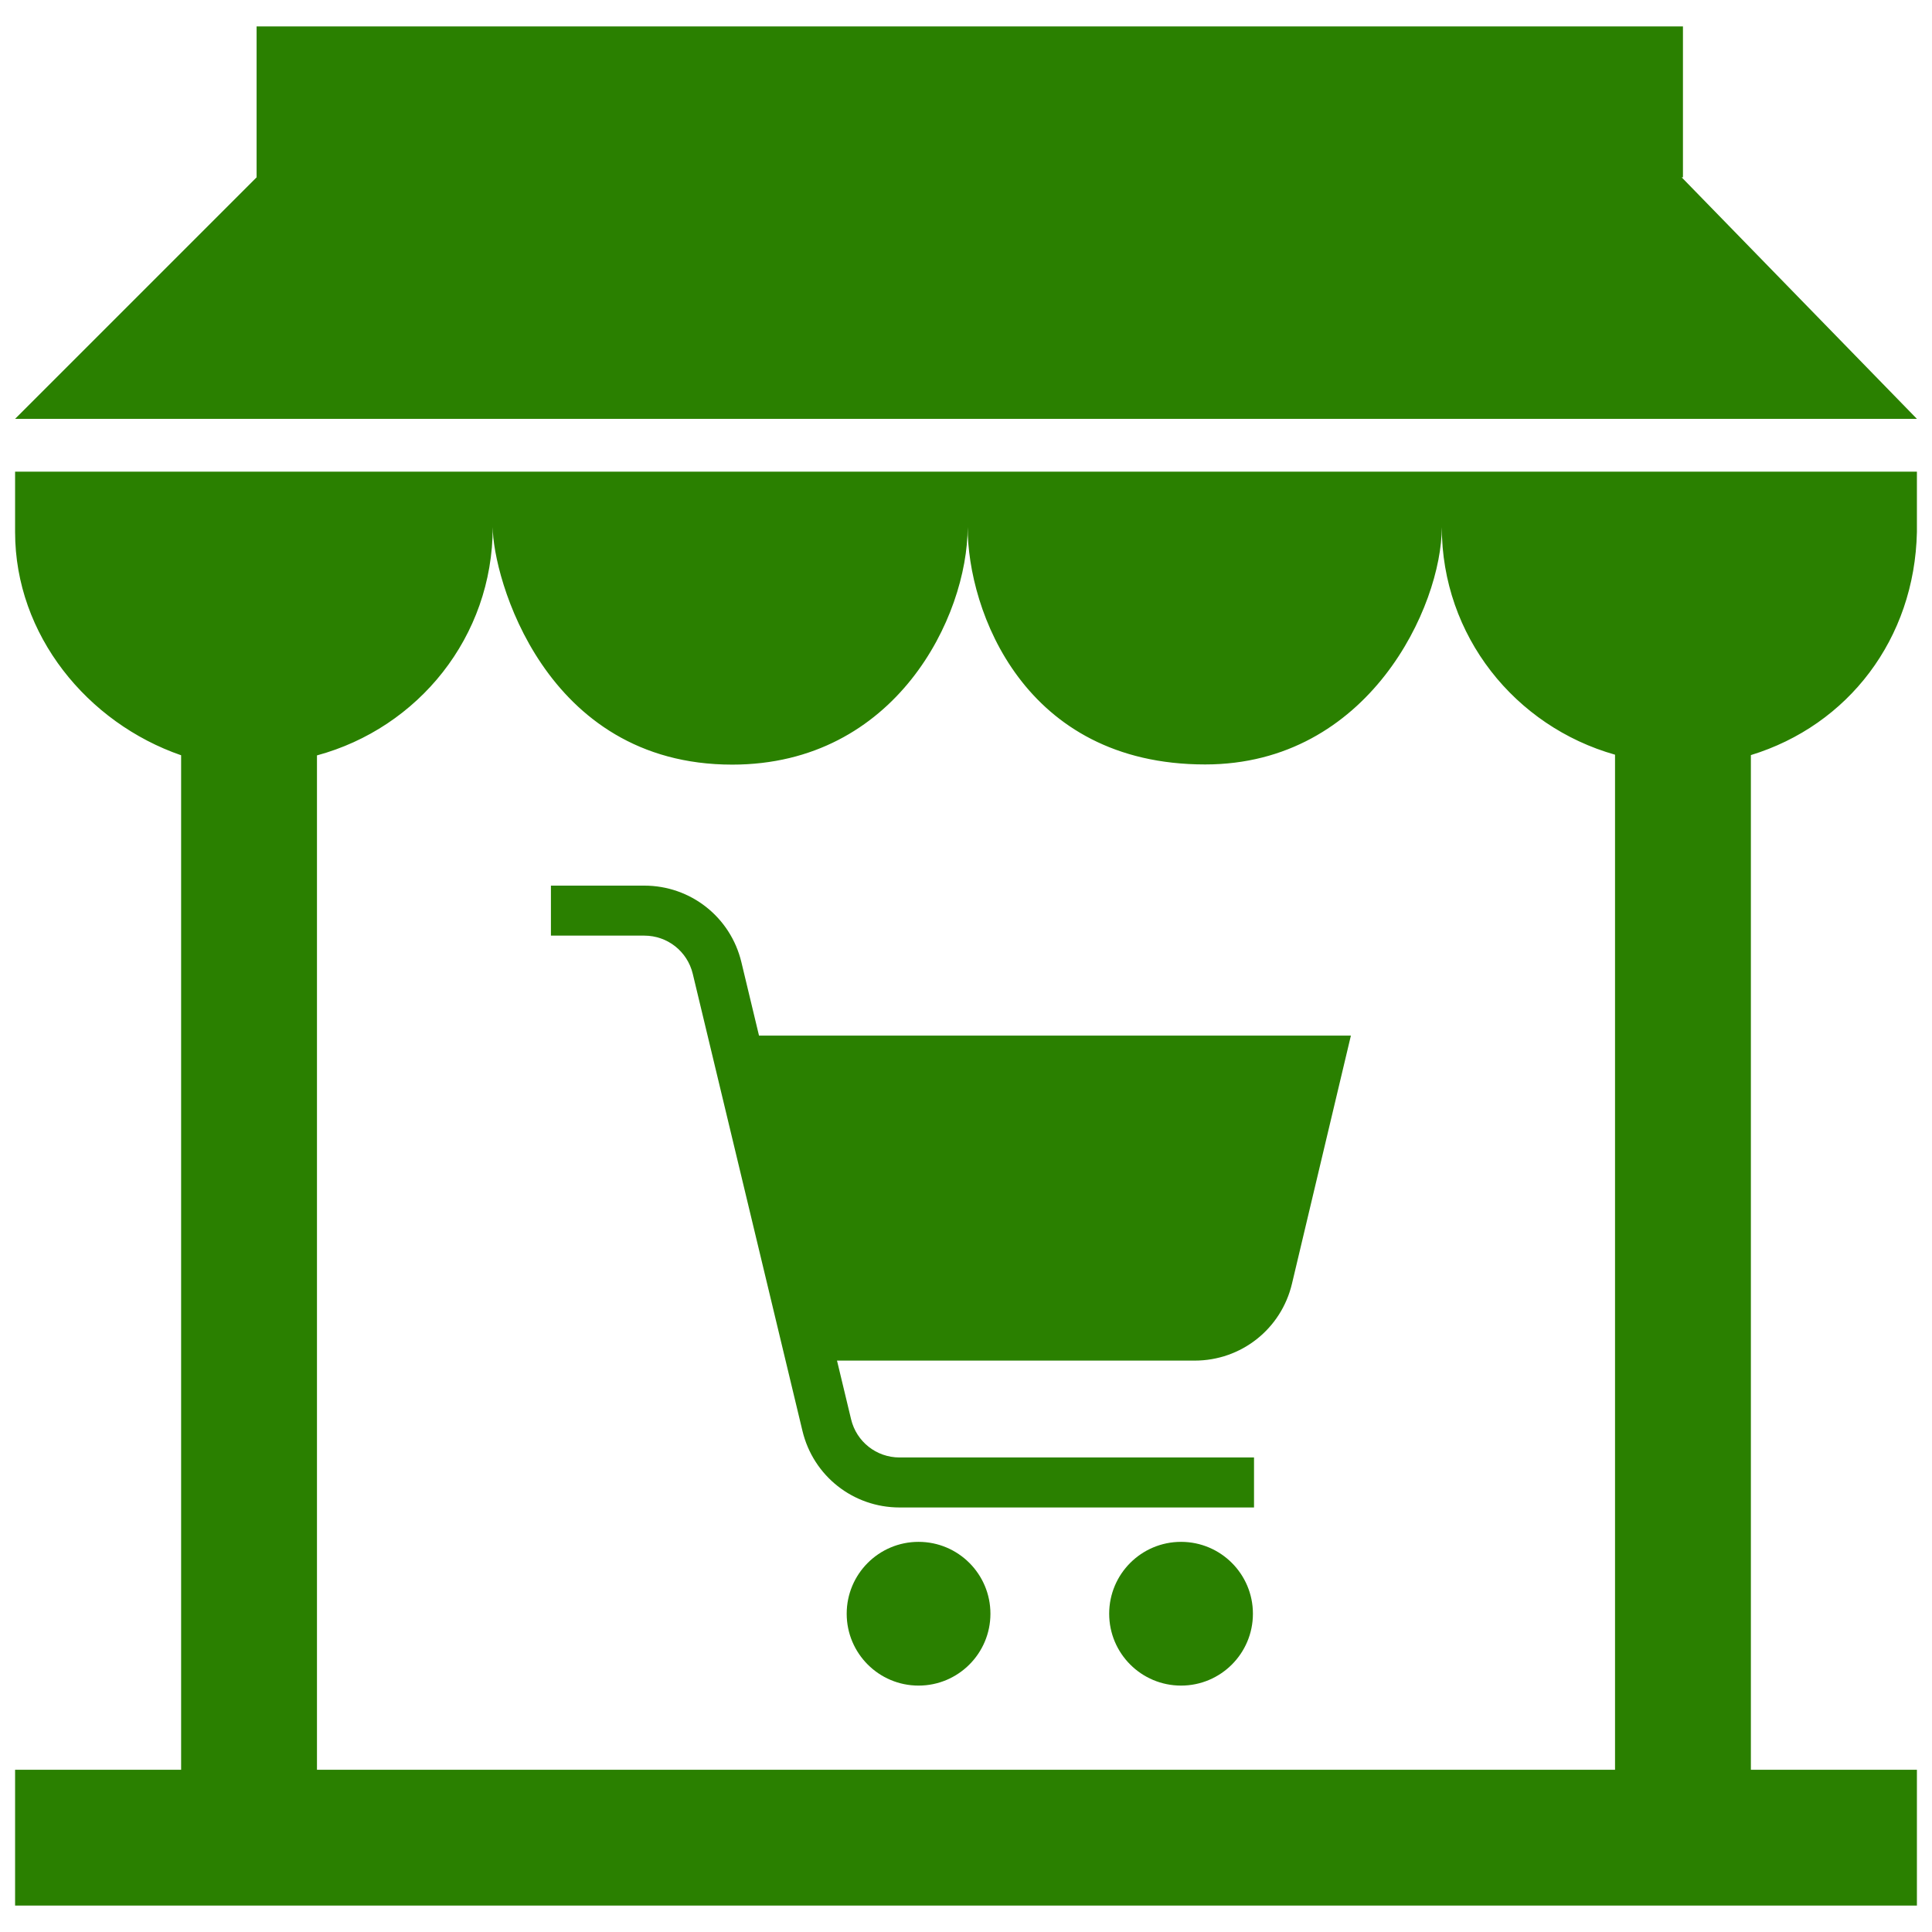
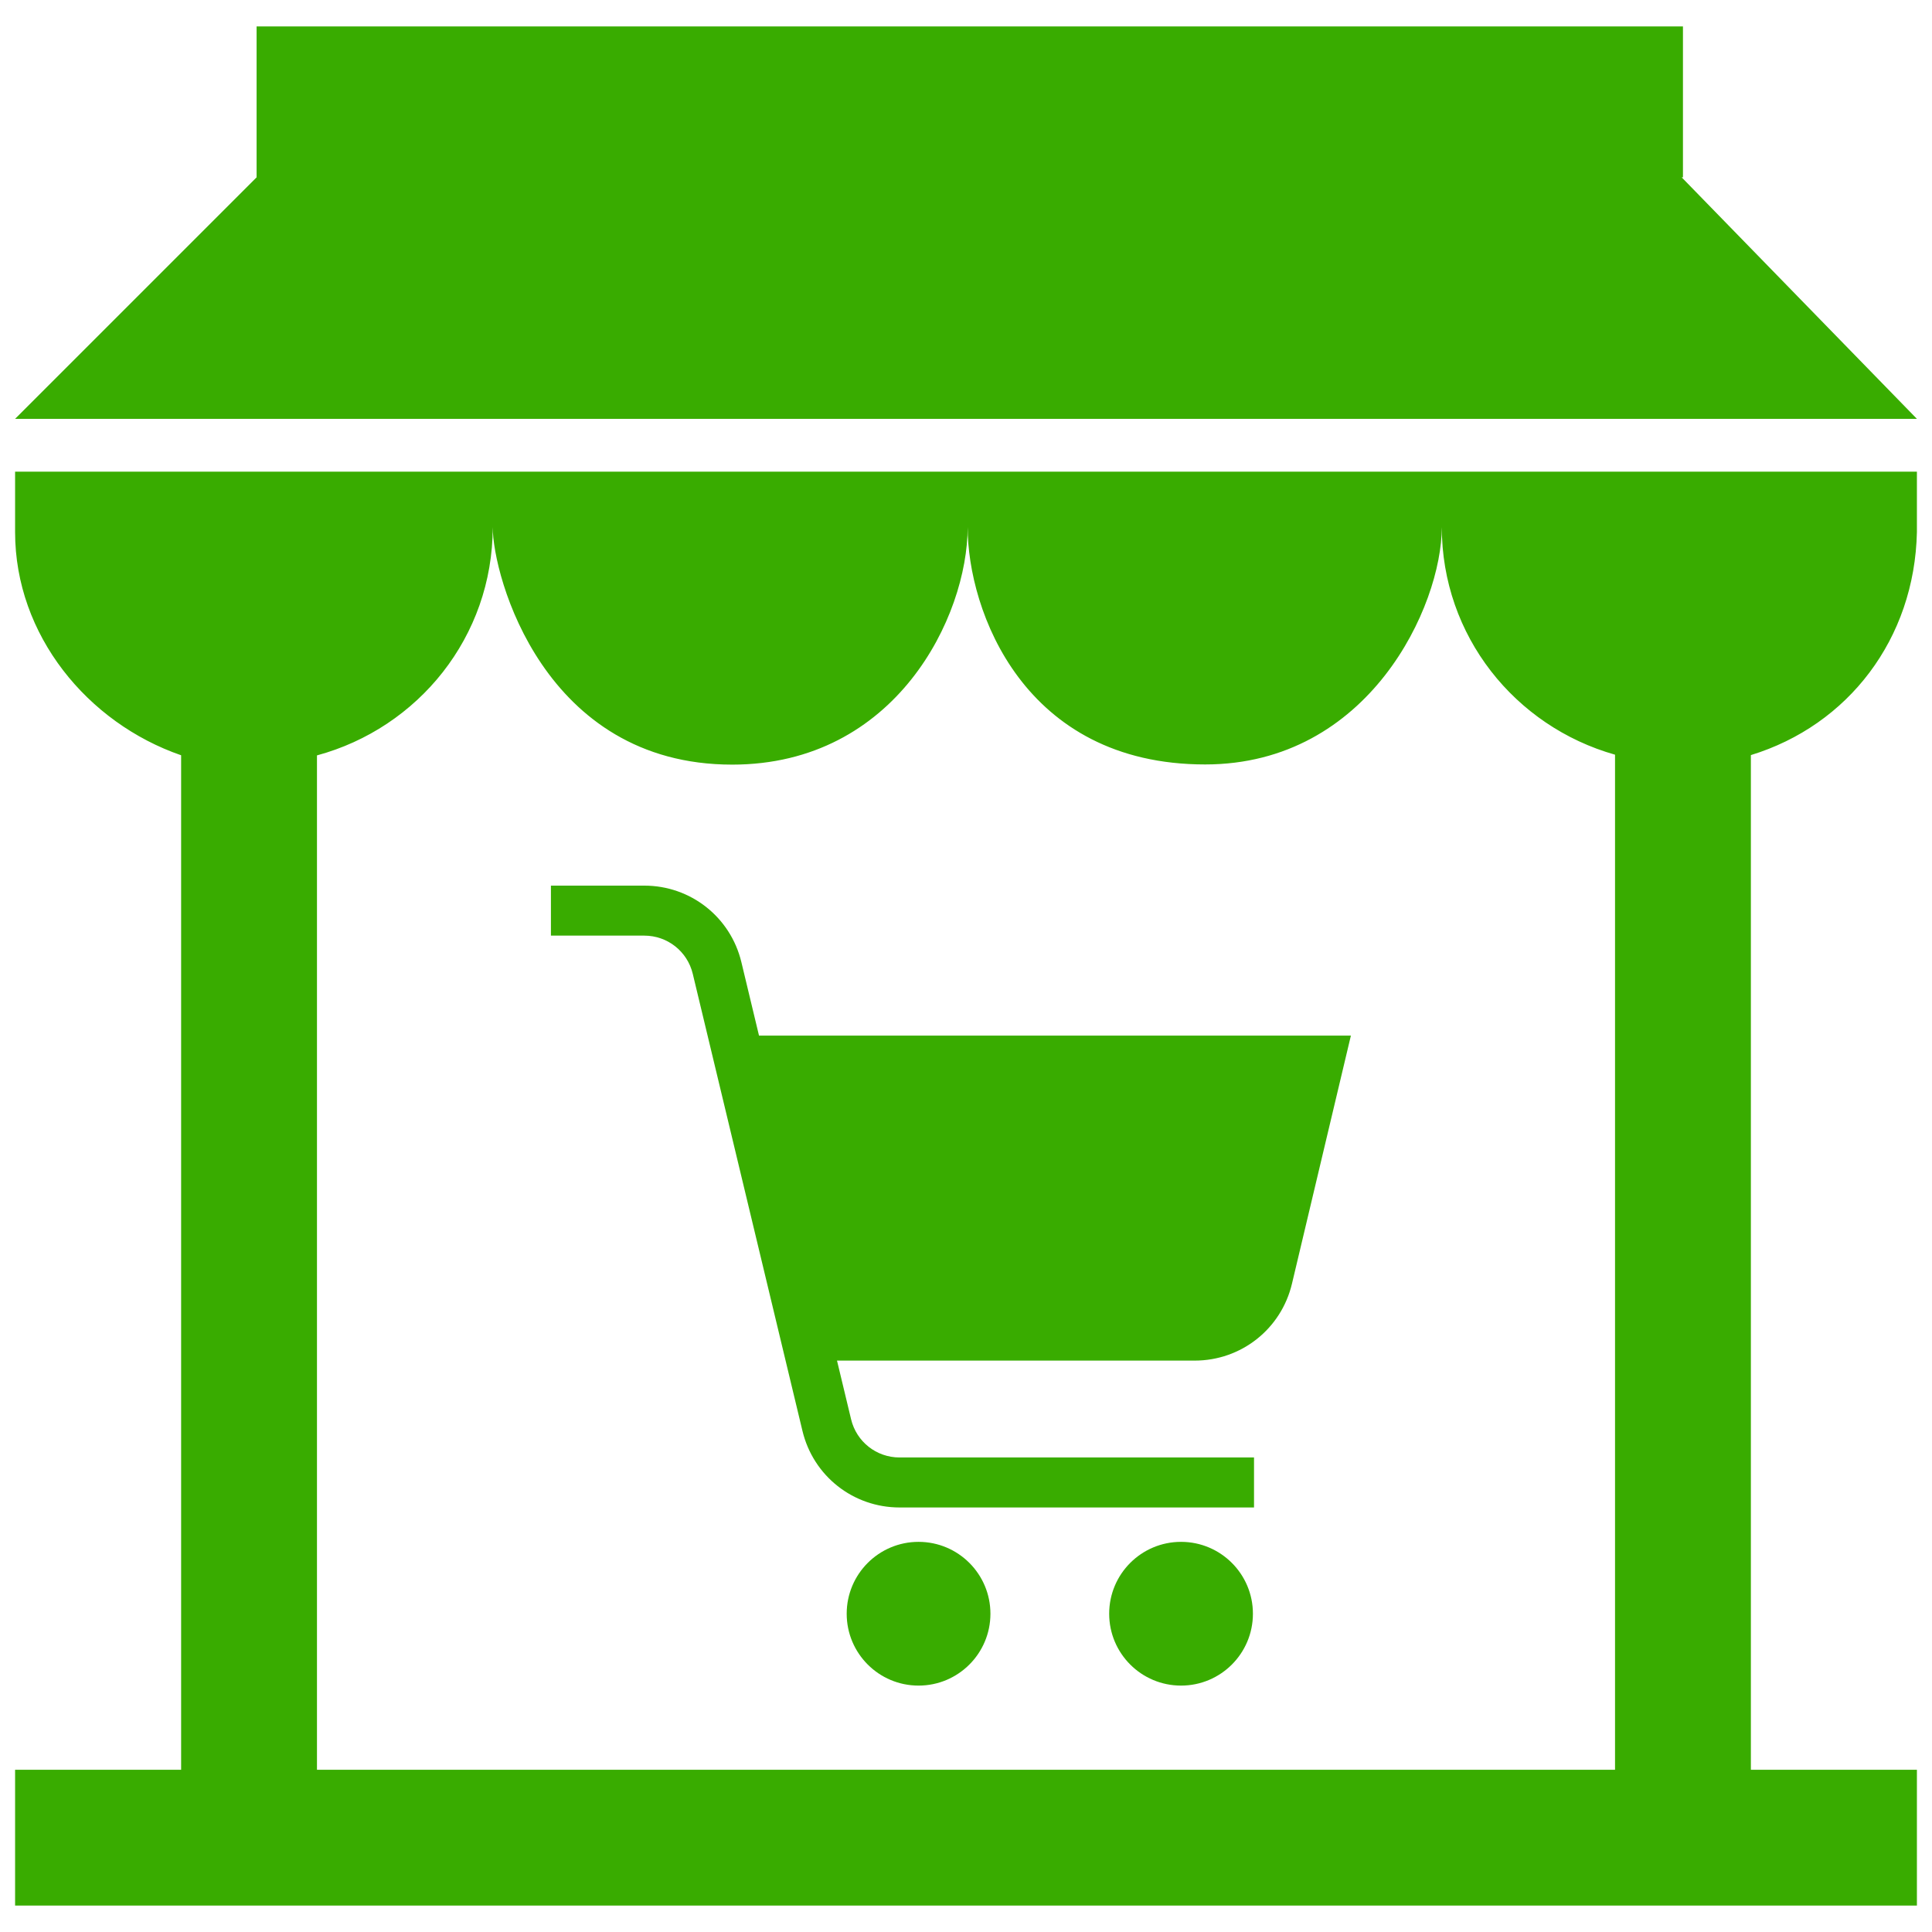
- <svg xmlns="http://www.w3.org/2000/svg" fill="#2A8000" version="1.1" id="Layer_1" width="800px" height="800px" viewBox="0 0 256 253" enable-background="new 0 0 256 253" xml:space="preserve">
+ <svg xmlns="http://www.w3.org/2000/svg" fill="#39ac00" version="1.1" id="Layer_1" width="800px" height="800px" viewBox="0 0 256 253" enable-background="new 0 0 256 253" xml:space="preserve">
  <path d="M179,135.725l-7.808,32.874c-1.425,5.999-6.726,10.188-12.891,10.188h-47.393l1.865,7.771  c0.715,2.982,3.358,5.065,6.424,5.065h46.967v6.625h-46.967c-6.142,0-11.433-4.171-12.867-10.144L91.796,127.54  c-0.716-2.982-3.358-5.065-6.425-5.065H73v-6.625h12.371c6.142,0,11.433,4.171,12.867,10.144l2.335,9.731H179z M112.191,212.327  c0,5.26,4.264,9.523,9.523,9.523c5.26,0,9.523-4.264,9.523-9.523s-4.264-9.523-9.523-9.523  C116.454,202.803,112.191,207.067,112.191,212.327z M146.972,212.327c0,5.26,4.264,9.523,9.523,9.523  c5.26,0,9.523-4.264,9.523-9.523s-4.264-9.523-9.523-9.523C151.235,202.803,146.972,207.067,146.972,212.327z M2,69  c0,13.678,9.625,25.302,22,29.576V233H2v18h252v-18h-22V98.554c12.89-3.945,21.699-15.396,22-29.554v-8H2V69z M65.29,68.346  c0,6.477,6.755,31.47,31.727,31.47c21.689,0,31.202-19.615,31.202-31.47c0,11.052,7.41,31.447,31.464,31.447  c21.733,0,31.363-20.999,31.363-31.447c0,14.425,9.726,26.416,22.954,30.154V233H42V98.594C55.402,94.966,65.29,82.895,65.29,68.346  z M222.832,22H223V2H34v20L2,54h252L222.832,22z" />
</svg>
